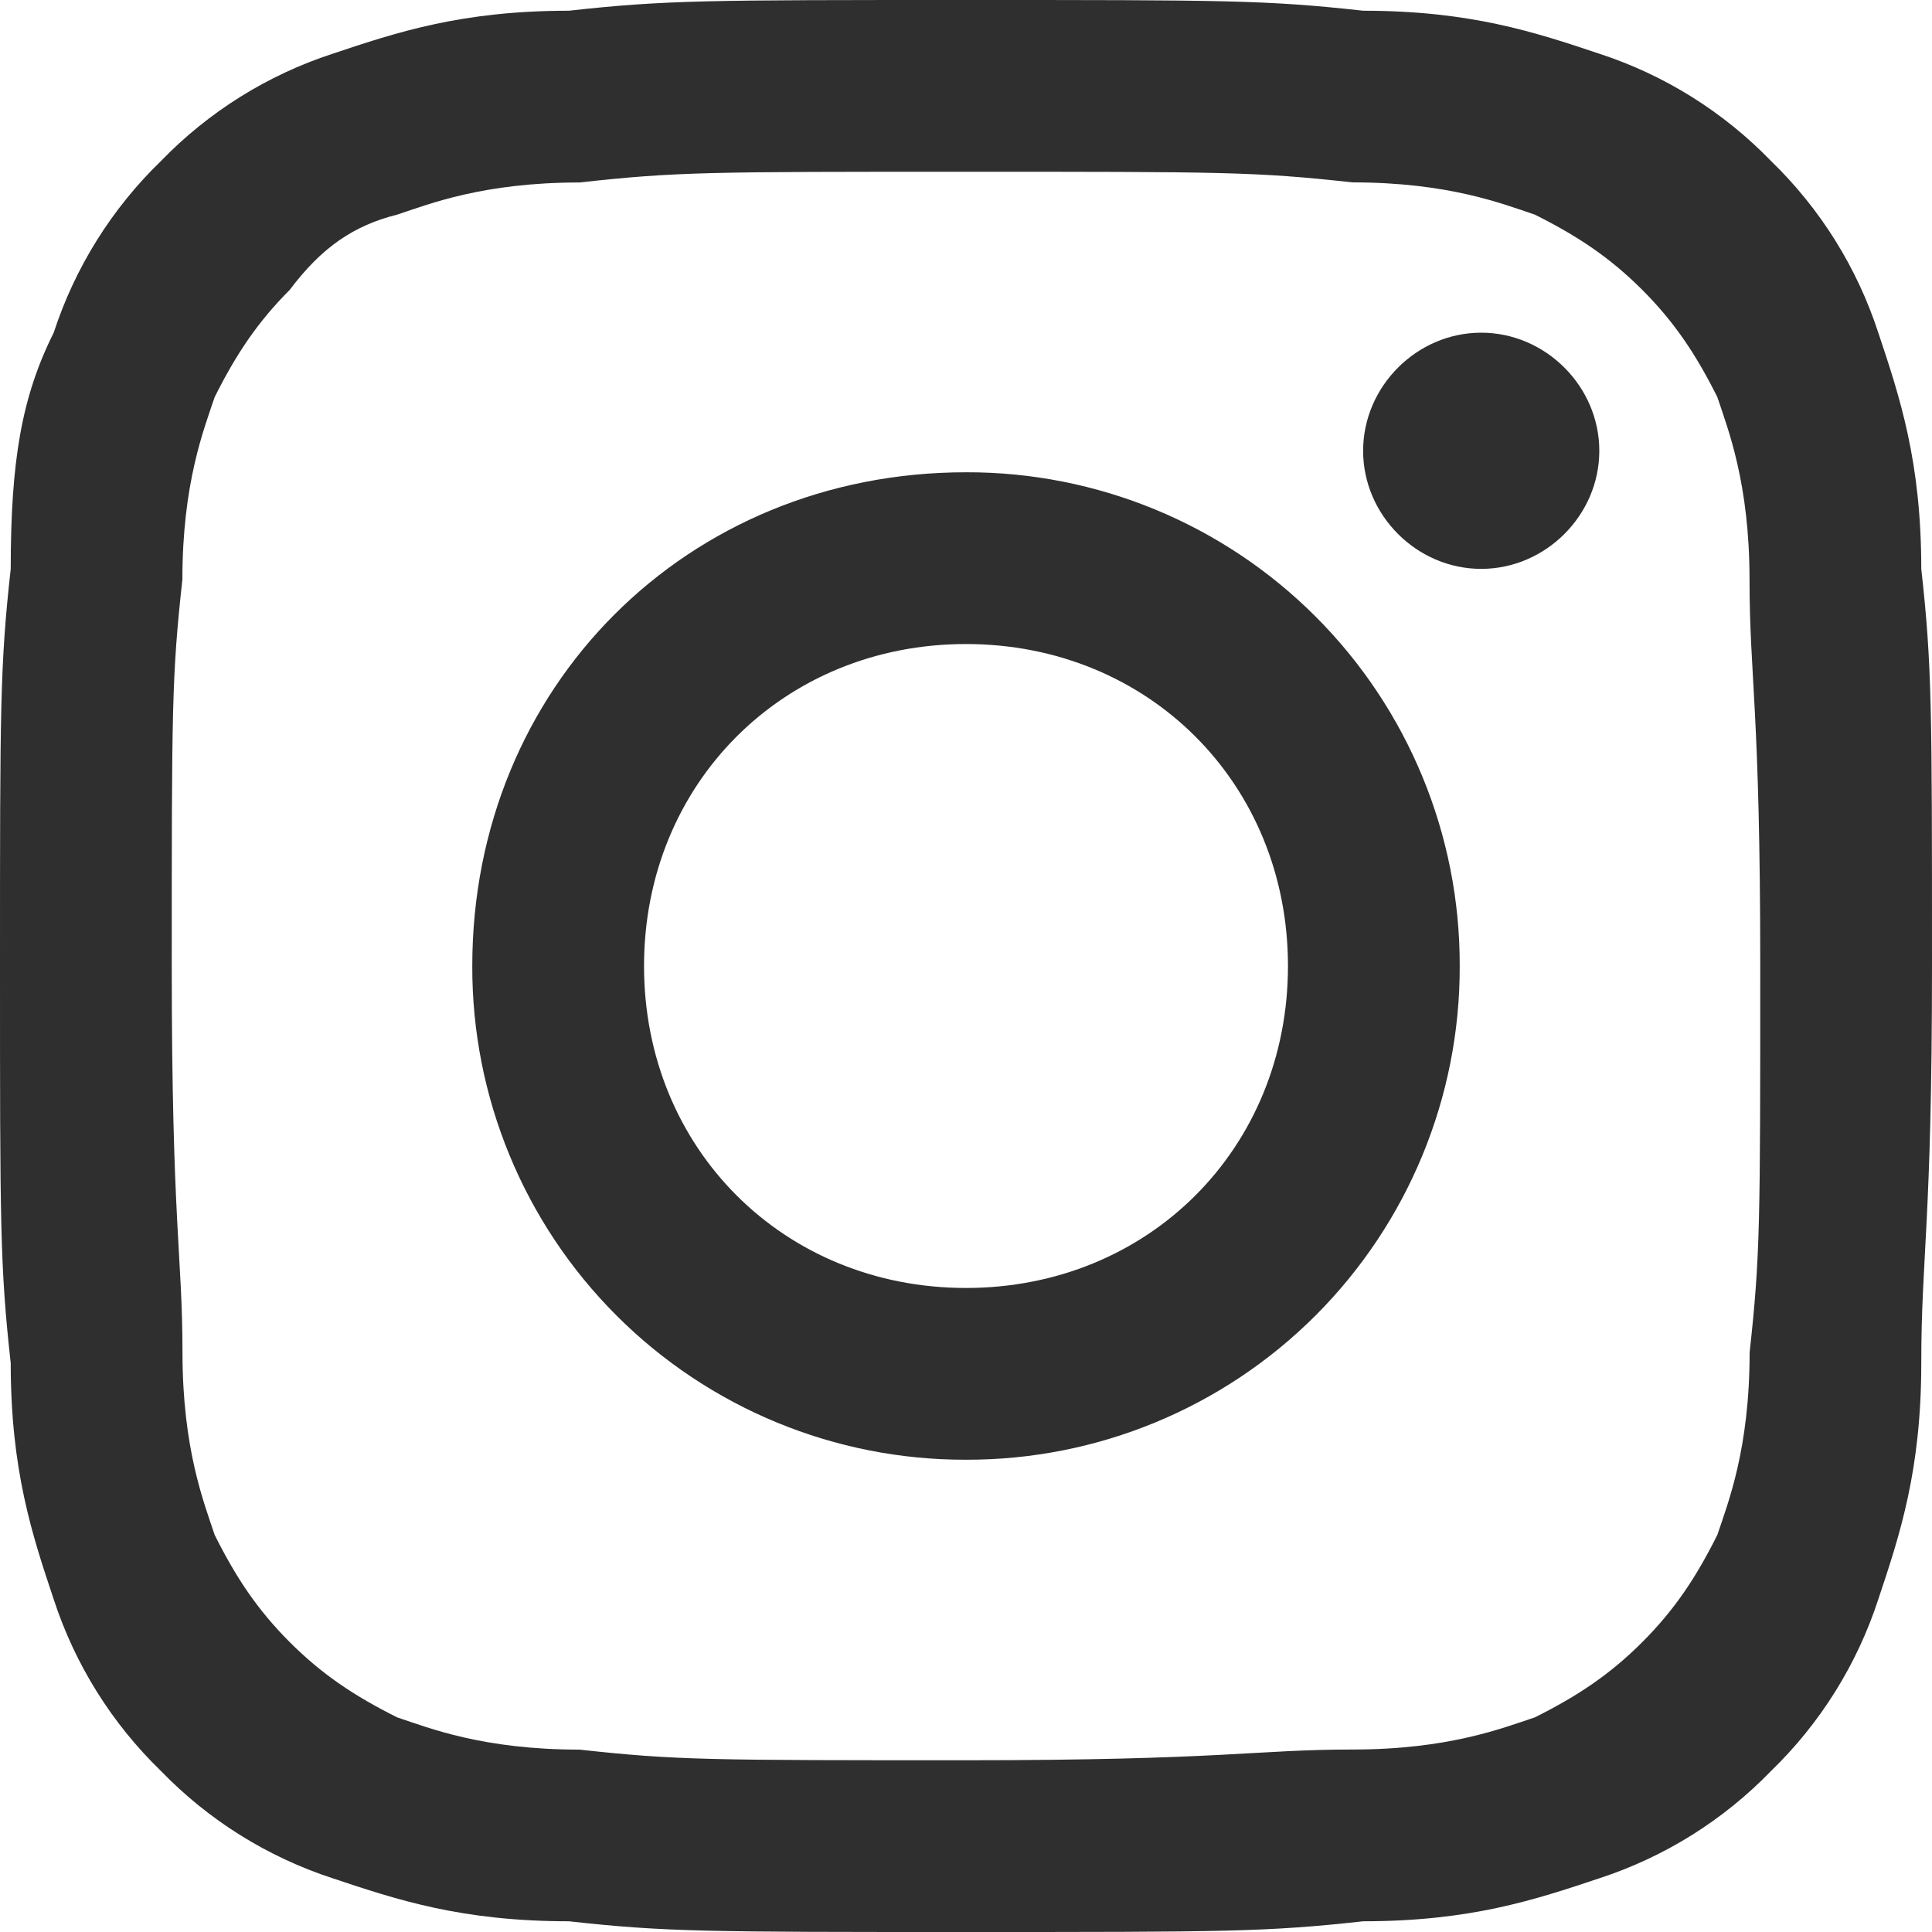
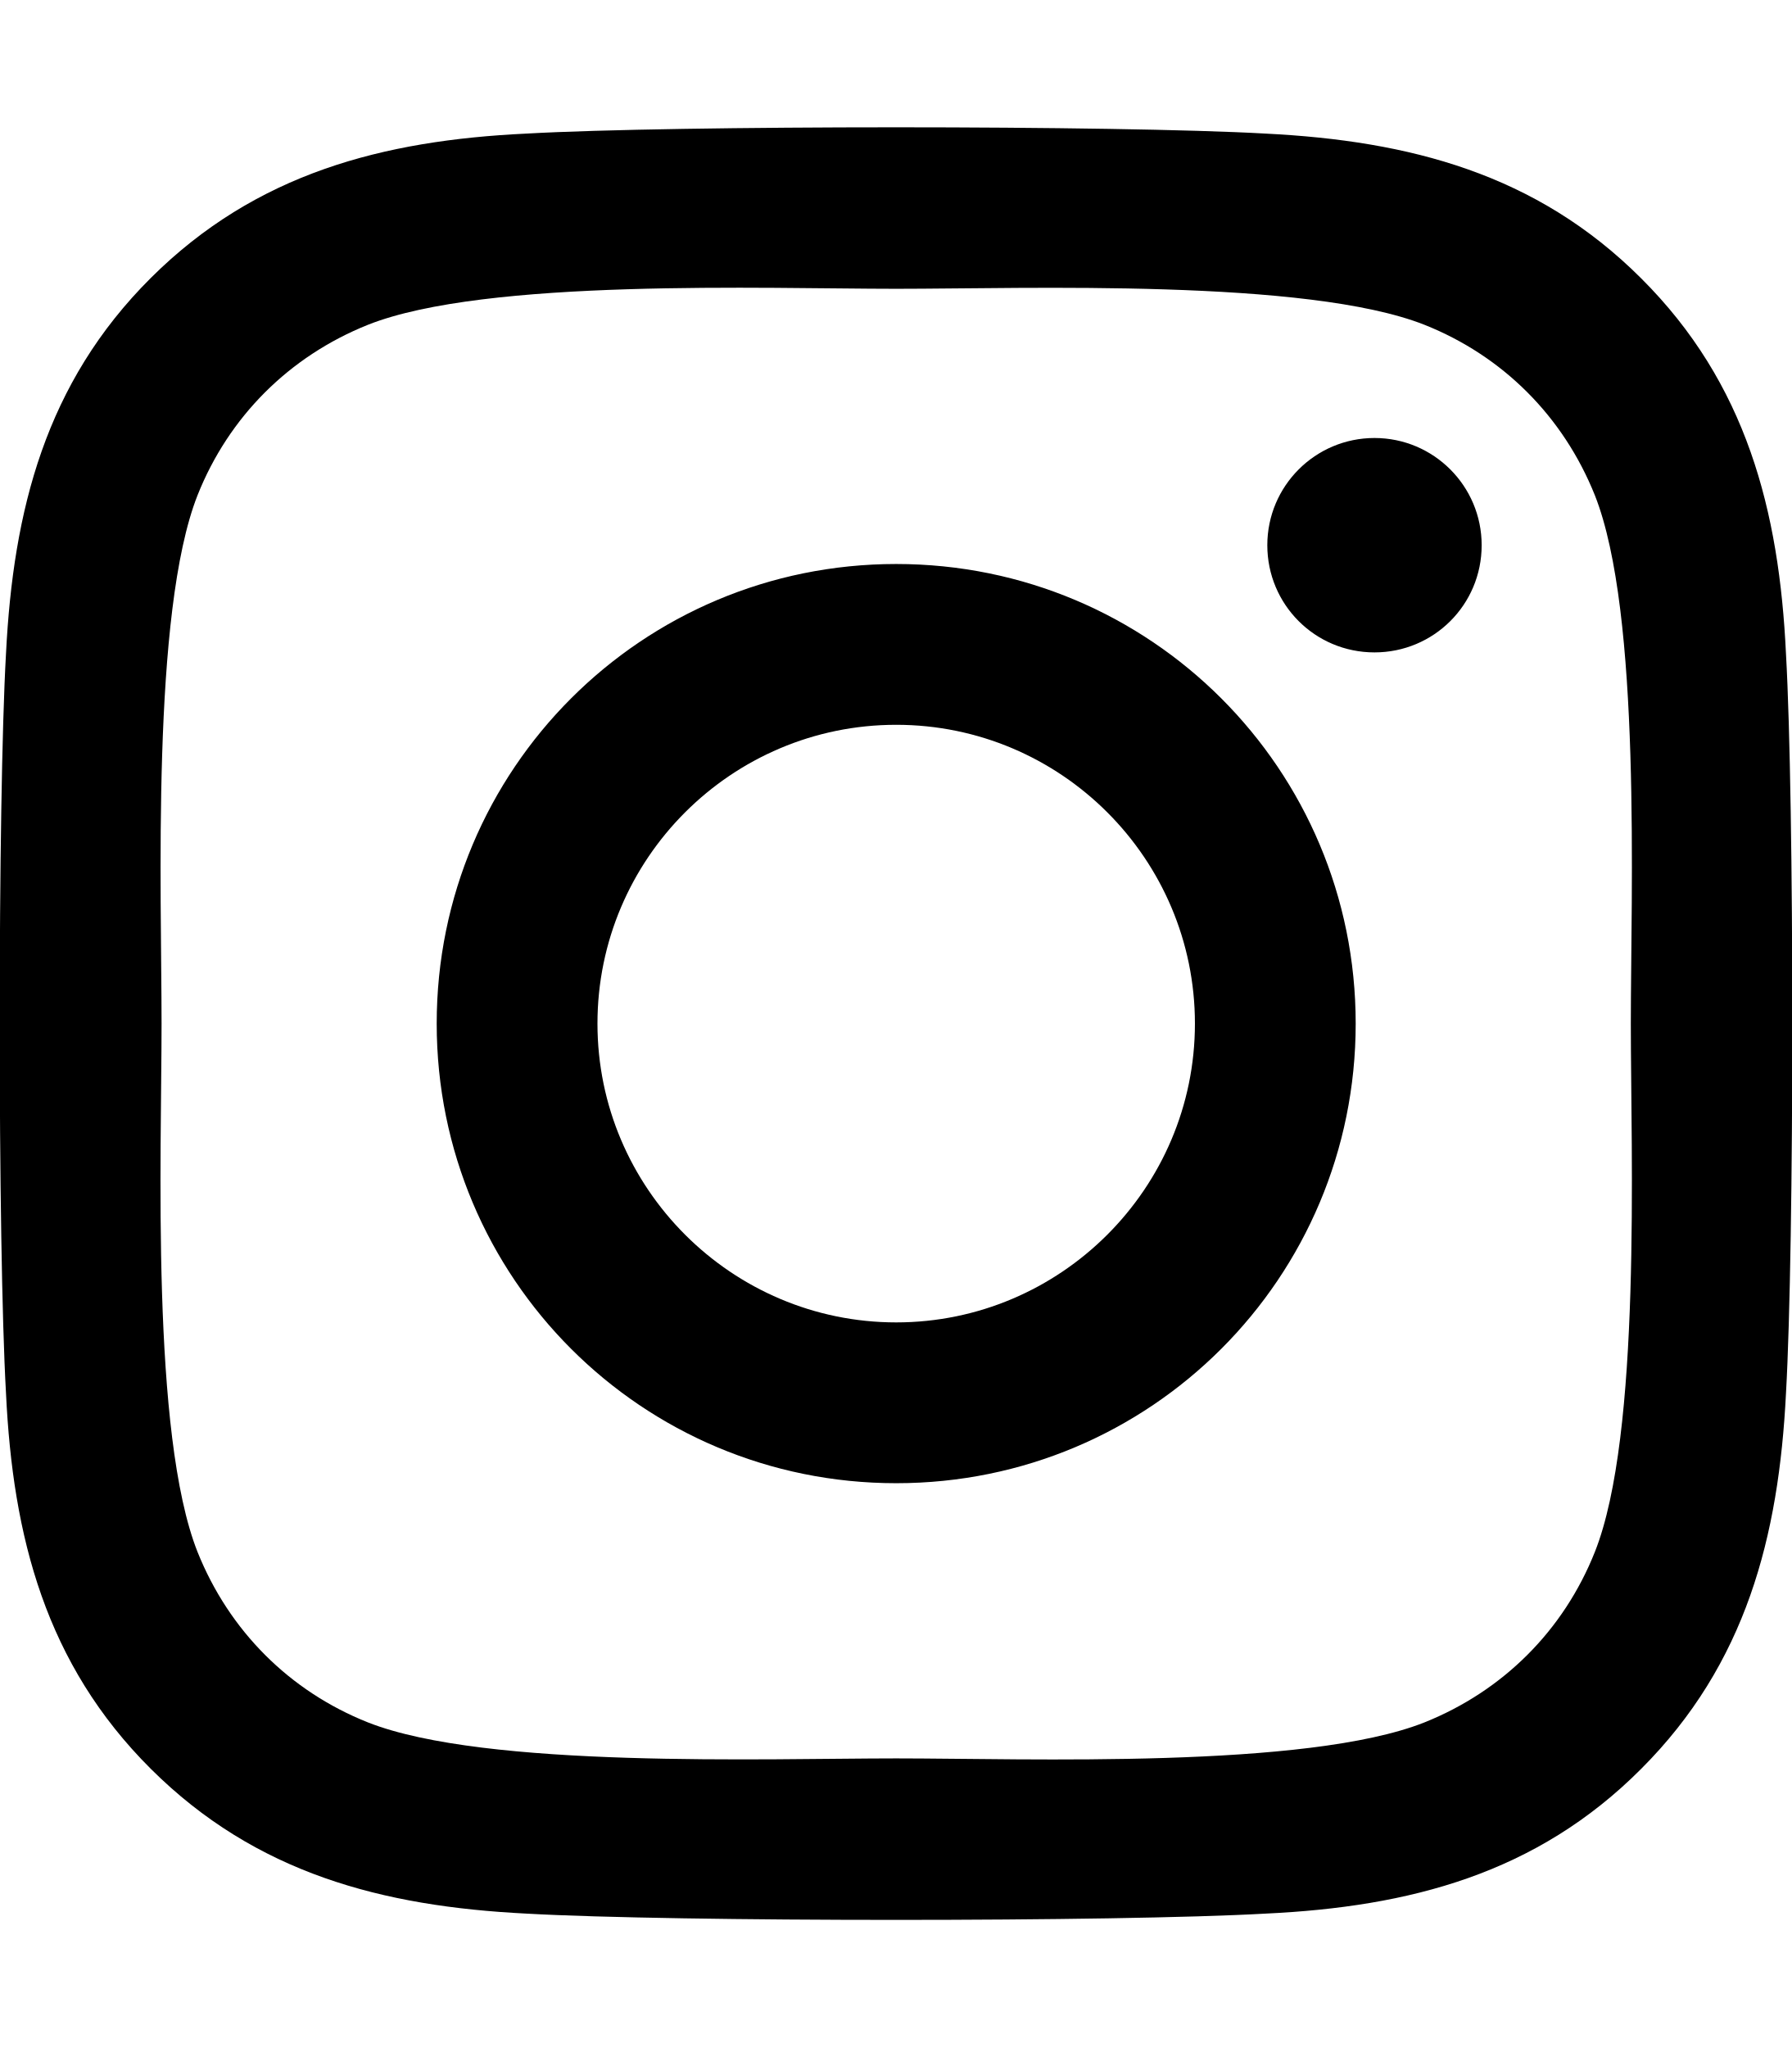
- <svg xmlns="http://www.w3.org/2000/svg" width="20" height="20" viewBox="935 -280 20 20">
-   <path d="M945-278.222c2.667 0 3 0 4 .11 1 0 1.556.223 1.889.334.444.222.778.445 1.111.778.333.333.556.667.778 1.111.11.333.333.889.333 1.889s.111 1.333.111 4 0 3-.11 4c0 1-.223 1.556-.334 1.889-.222.444-.445.778-.778 1.111-.333.333-.667.556-1.111.778-.333.11-.889.333-1.889.333s-1.333.111-4 .111-3 0-4-.11c-1 0-1.556-.223-1.889-.334-.444-.222-.778-.445-1.111-.778-.333-.333-.556-.667-.778-1.111-.11-.333-.333-.889-.333-1.889s-.111-1.333-.111-4 0-3 .11-4c0-1 .223-1.556.334-1.889.222-.444.445-.778.778-1.111.333-.444.667-.667 1.111-.778.333-.11.889-.333 1.889-.333 1-.111 1.333-.111 4-.111m0-1.778c-2.667 0-3.111 0-4.111.111-1.111 0-1.778.222-2.445.445a4.35 4.35 0 0 0-1.777 1.11 4.35 4.35 0 0 0-1.111 1.778c-.334.667-.445 1.334-.445 2.445-.111 1-.111 1.444-.111 4.111s0 3.111.111 4.111c0 1.111.222 1.778.445 2.445a4.35 4.35 0 0 0 1.11 1.777 4.35 4.35 0 0 0 1.778 1.111c.667.223 1.334.445 2.445.445 1 .111 1.444.111 4.111.111s3.111 0 4.111-.111c1.111 0 1.778-.222 2.445-.445a4.35 4.35 0 0 0 1.777-1.11 4.35 4.35 0 0 0 1.111-1.778c.223-.667.445-1.334.445-2.445 0-1.111.111-1.444.111-4.111s0-3.111-.111-4.111c0-1.111-.222-1.778-.445-2.445a4.35 4.35 0 0 0-1.11-1.777 4.35 4.35 0 0 0-1.778-1.111c-.667-.223-1.334-.445-2.445-.445-1-.111-1.444-.111-4.111-.111m0 4.889c-2.889 0-5.111 2.222-5.111 5.111a5.097 5.097 0 0 0 5.111 5.111 5.097 5.097 0 0 0 5.111-5.111 5.097 5.097 0 0 0-5.111-5.111m0 8.444c-1.889 0-3.333-1.444-3.333-3.333 0-1.889 1.444-3.333 3.333-3.333 1.889 0 3.333 1.444 3.333 3.333 0 1.889-1.444 3.333-3.333 3.333m5.333-9.889c-.666 0-1.222.556-1.222 1.223 0 .666.556 1.222 1.222 1.222.667 0 1.223-.556 1.223-1.222 0-.667-.556-1.223-1.223-1.223" fill="#2f2f2f" fill-rule="evenodd" data-name="Path 3" />
+ <svg xmlns="http://www.w3.org/2000/svg" viewBox="0 0 448 512">
+   <path d="M224.1 141c-63.6 0-114.9 51.3-114.9 114.9s51.3 114.9 114.9 114.9S339 319.5 339 255.9 287.7 141 224.1 141zm0 189.6c-41.1 0-74.7-33.5-74.7-74.7s33.5-74.7 74.7-74.7 74.7 33.5 74.7 74.7-33.6 74.7-74.7 74.7zm146.4-194.3c0 14.9-12 26.8-26.8 26.8-14.9 0-26.8-12-26.8-26.8s12-26.8 26.8-26.8 26.8 12 26.8 26.8zm76.1 27.2c-1.7-35.9-9.9-67.7-36.2-93.9-26.2-26.2-58-34.4-93.9-36.2-37-2.1-147.9-2.1-184.9 0-35.8 1.7-67.6 9.9-93.9 36.1s-34.4 58-36.2 93.9c-2.1 37-2.1 147.9 0 184.9 1.7 35.9 9.9 67.7 36.2 93.9s58 34.4 93.9 36.2c37 2.1 147.9 2.1 184.9 0 35.9-1.7 67.7-9.9 93.9-36.2 26.2-26.2 34.4-58 36.2-93.9 2.1-37 2.1-147.8 0-184.8zM398.8 388c-7.8 19.6-22.9 34.7-42.6 42.6-29.5 11.7-99.5 9-132.1 9s-102.7 2.6-132.1-9c-19.6-7.8-34.7-22.9-42.6-42.6-11.7-29.5-9-99.5-9-132.1s-2.6-102.7 9-132.1c7.8-19.6 22.9-34.7 42.6-42.6 29.5-11.7 99.5-9 132.1-9s102.7-2.6 132.1 9c19.6 7.8 34.7 22.9 42.6 42.6 11.7 29.5 9 99.5 9 132.1s2.7 102.7-9 132.1z" />
</svg>
